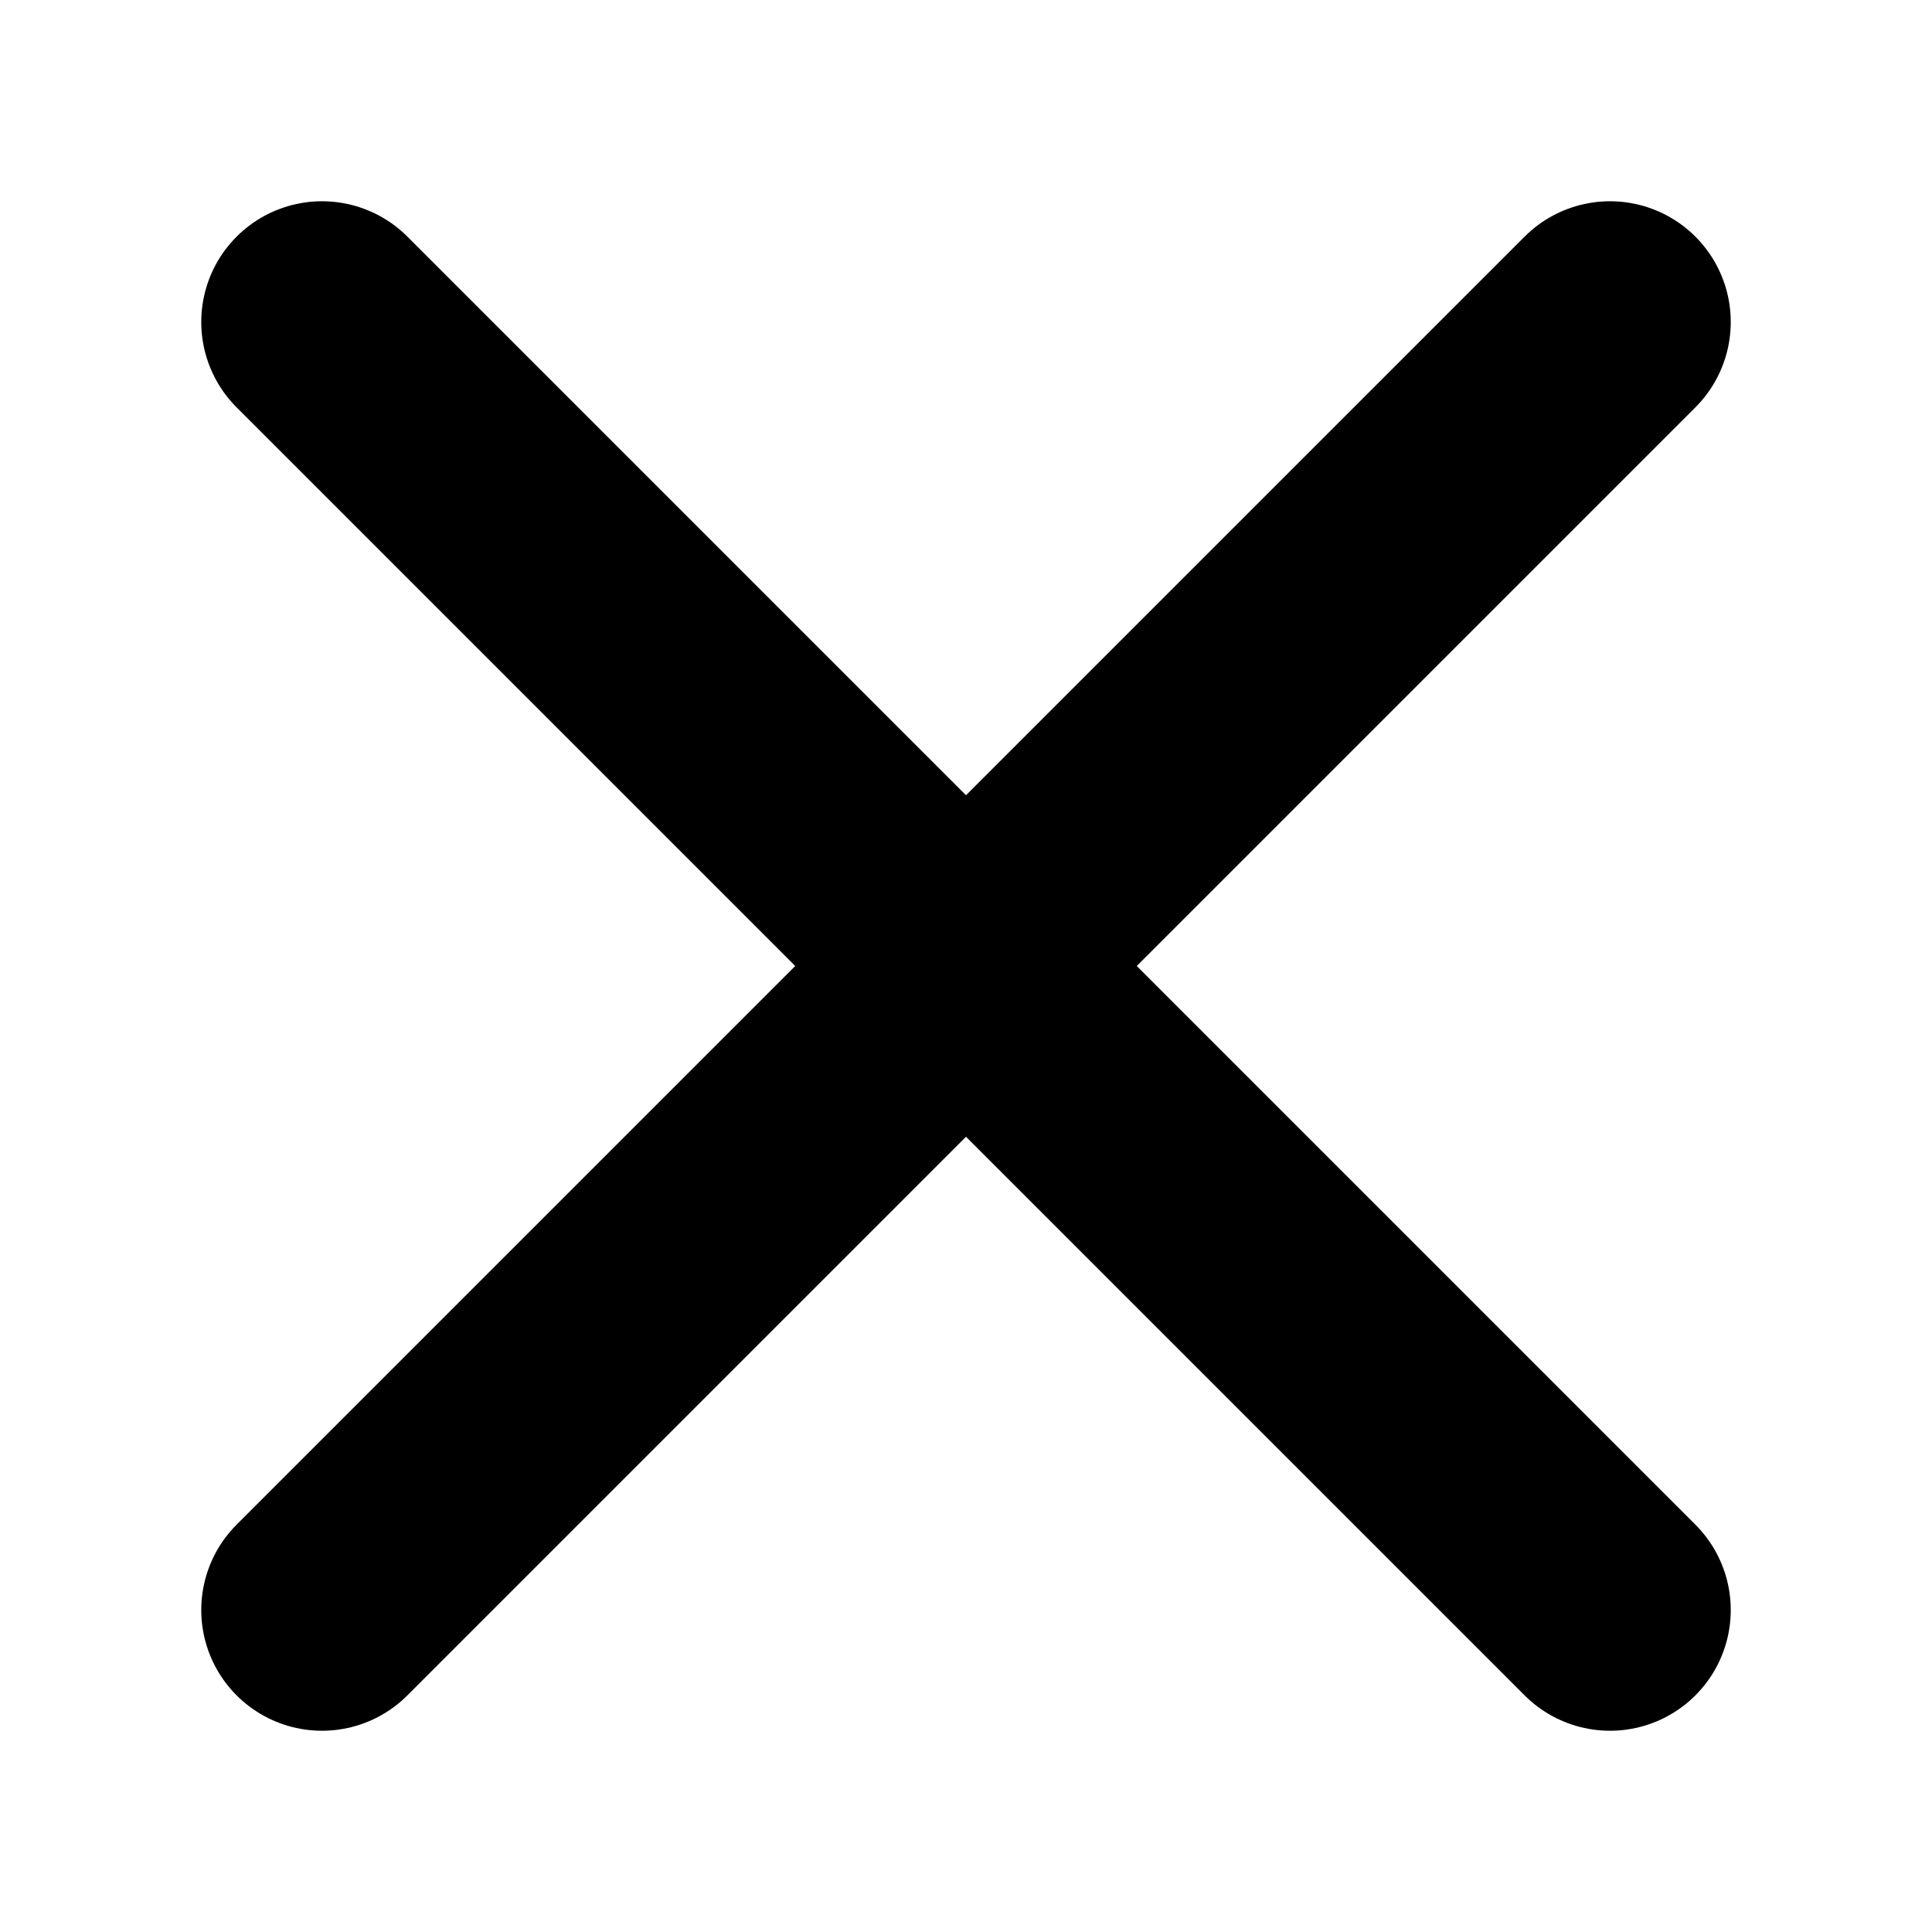
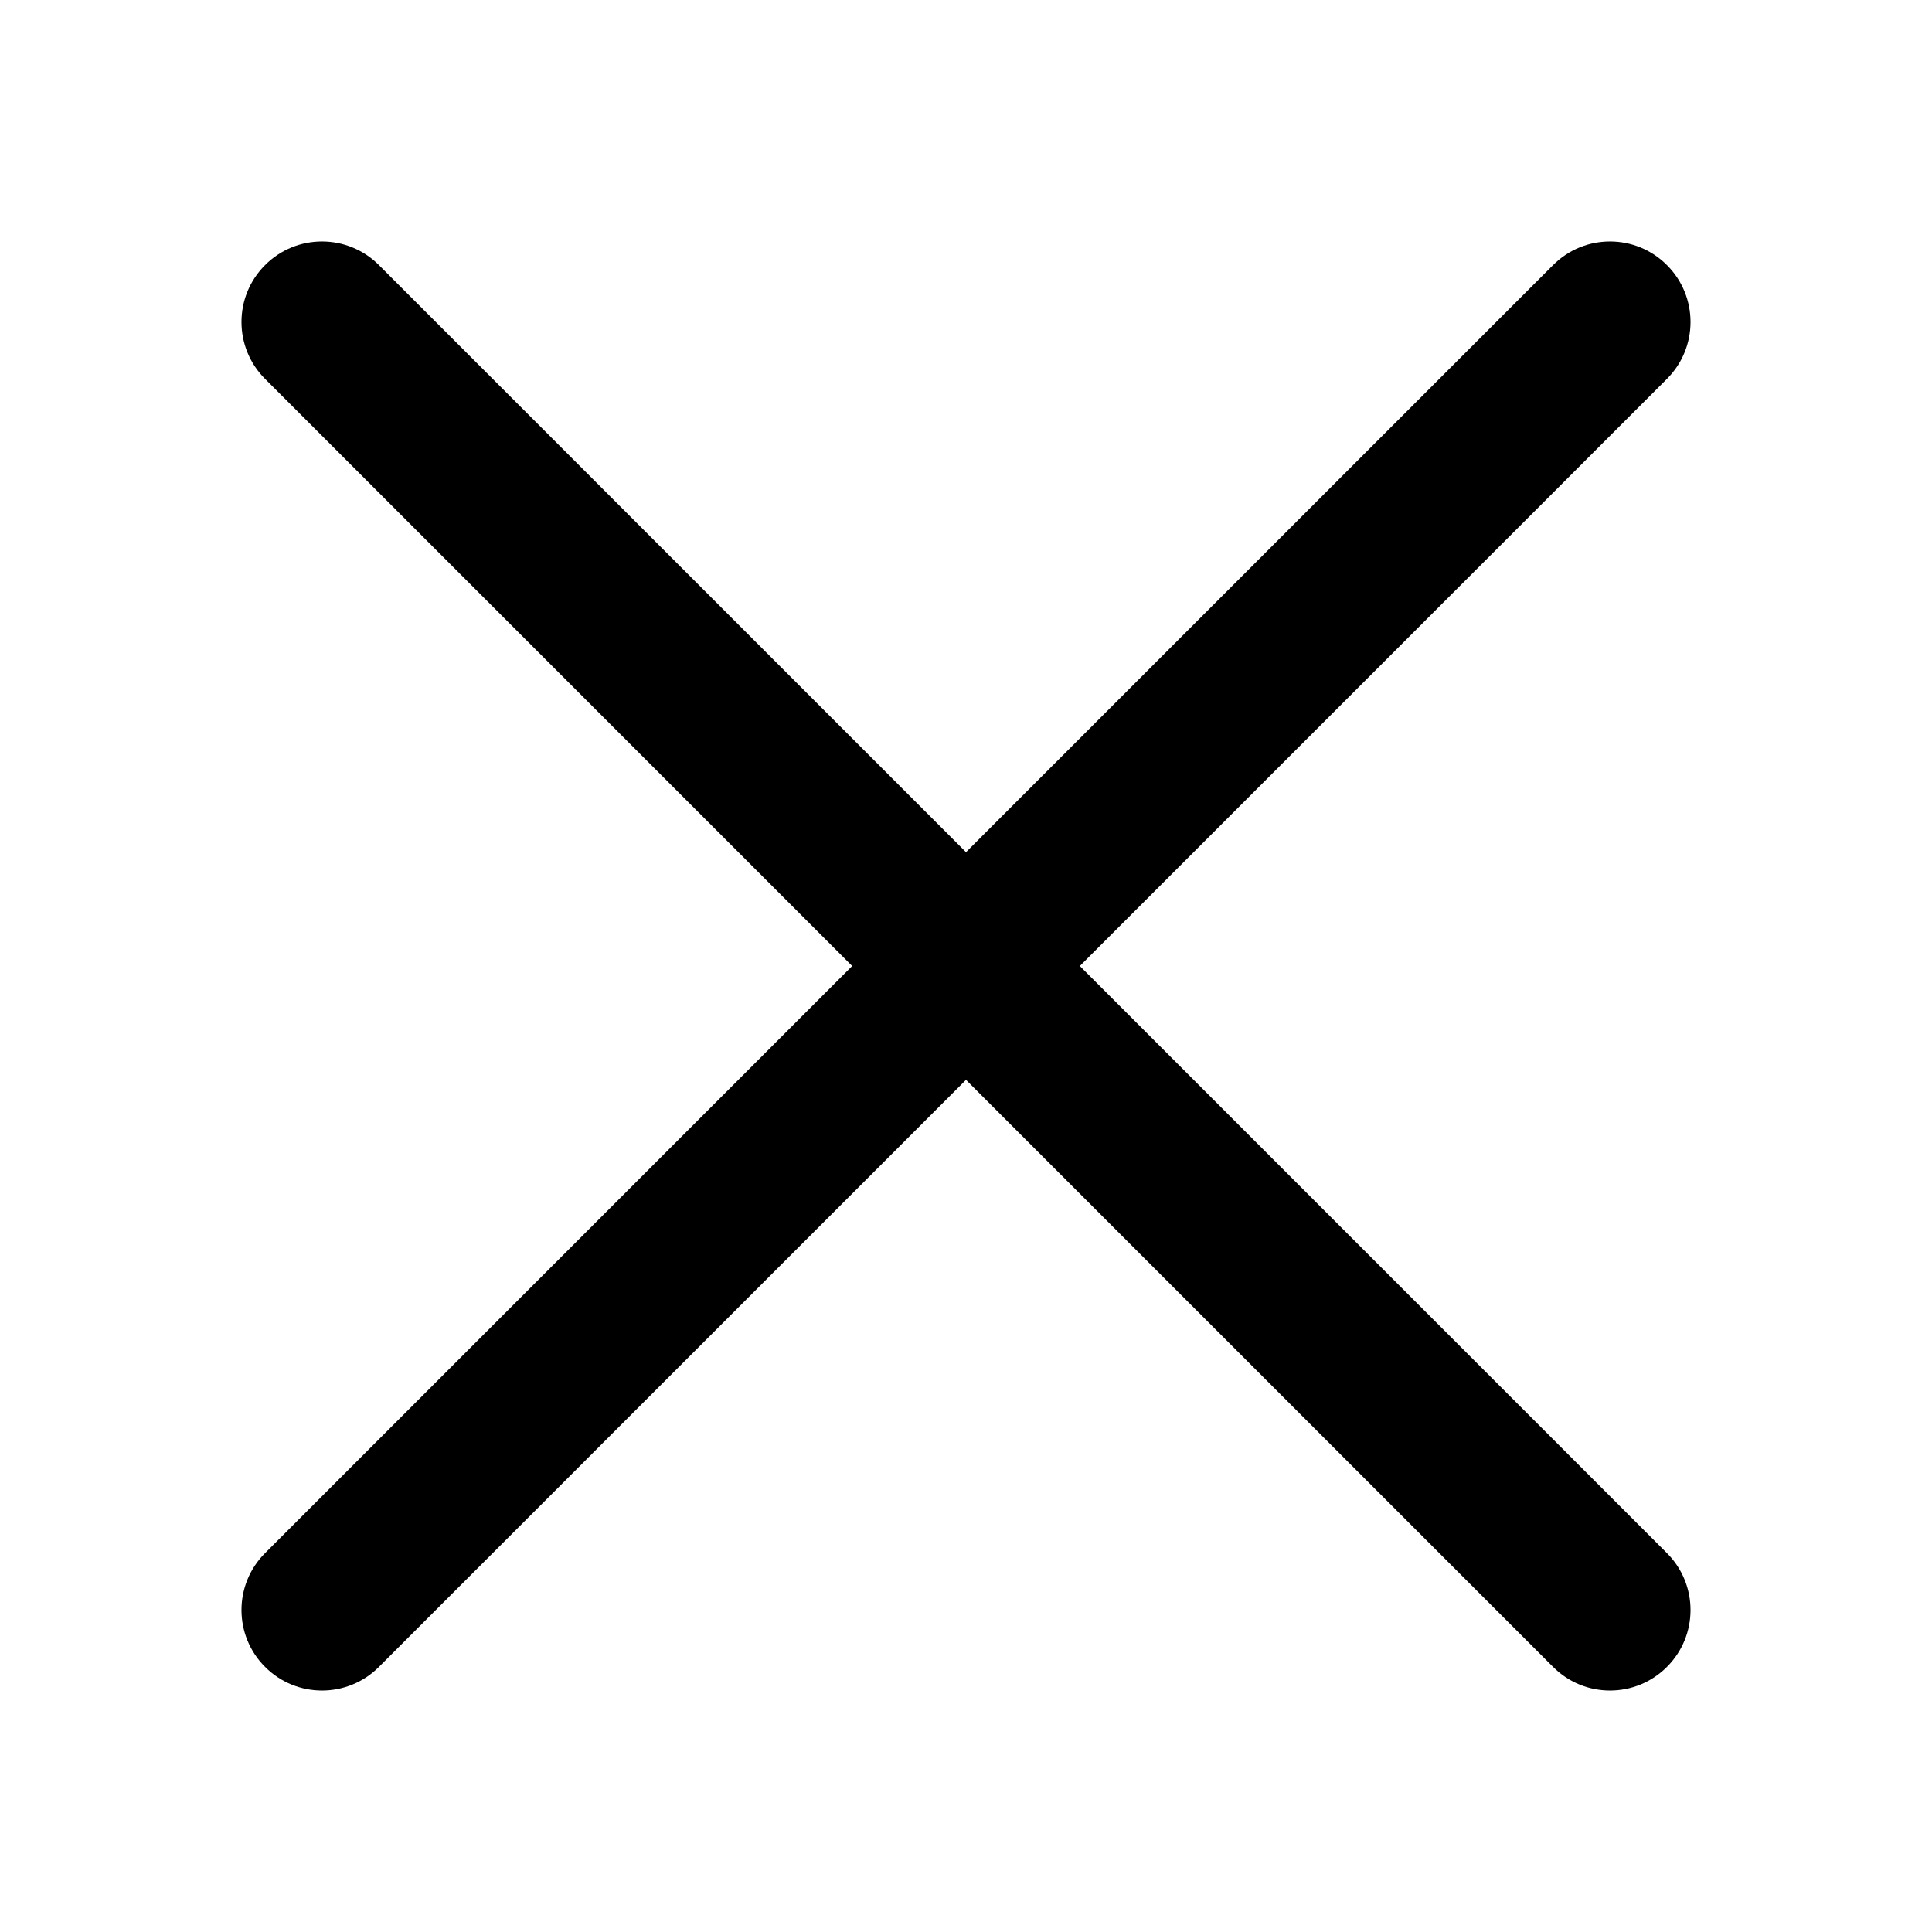
- <svg xmlns="http://www.w3.org/2000/svg" width="24" height="24" viewBox="0 0 24 24" fill="none">
-   <path d="M4 4L20 20M20 4L4 20" stroke="currentColor" stroke-width="3" stroke-linecap="round" />
+ <svg xmlns="http://www.w3.org/2000/svg" width="24" height="24" viewBox="0 0 24 24" fill="currentColor">
+   <path fill-rule="evenodd" clip-rule="evenodd" d="M20.707 3.293C21.098 3.683 21.098 4.317 20.707 4.707L13.414 12L20.707 19.293C21.098 19.683 21.098 20.317 20.707 20.707C20.317 21.098 19.683 21.098 19.293 20.707L12 13.414L4.707 20.707C4.317 21.098 3.683 21.098 3.293 20.707C2.902 20.317 2.902 19.683 3.293 19.293L10.586 12L3.293 4.707C2.902 4.317 2.902 3.683 3.293 3.293C3.683 2.902 4.317 2.902 4.707 3.293L12 10.586L19.293 3.293C19.683 2.902 20.317 2.902 20.707 3.293Z" />
</svg>
